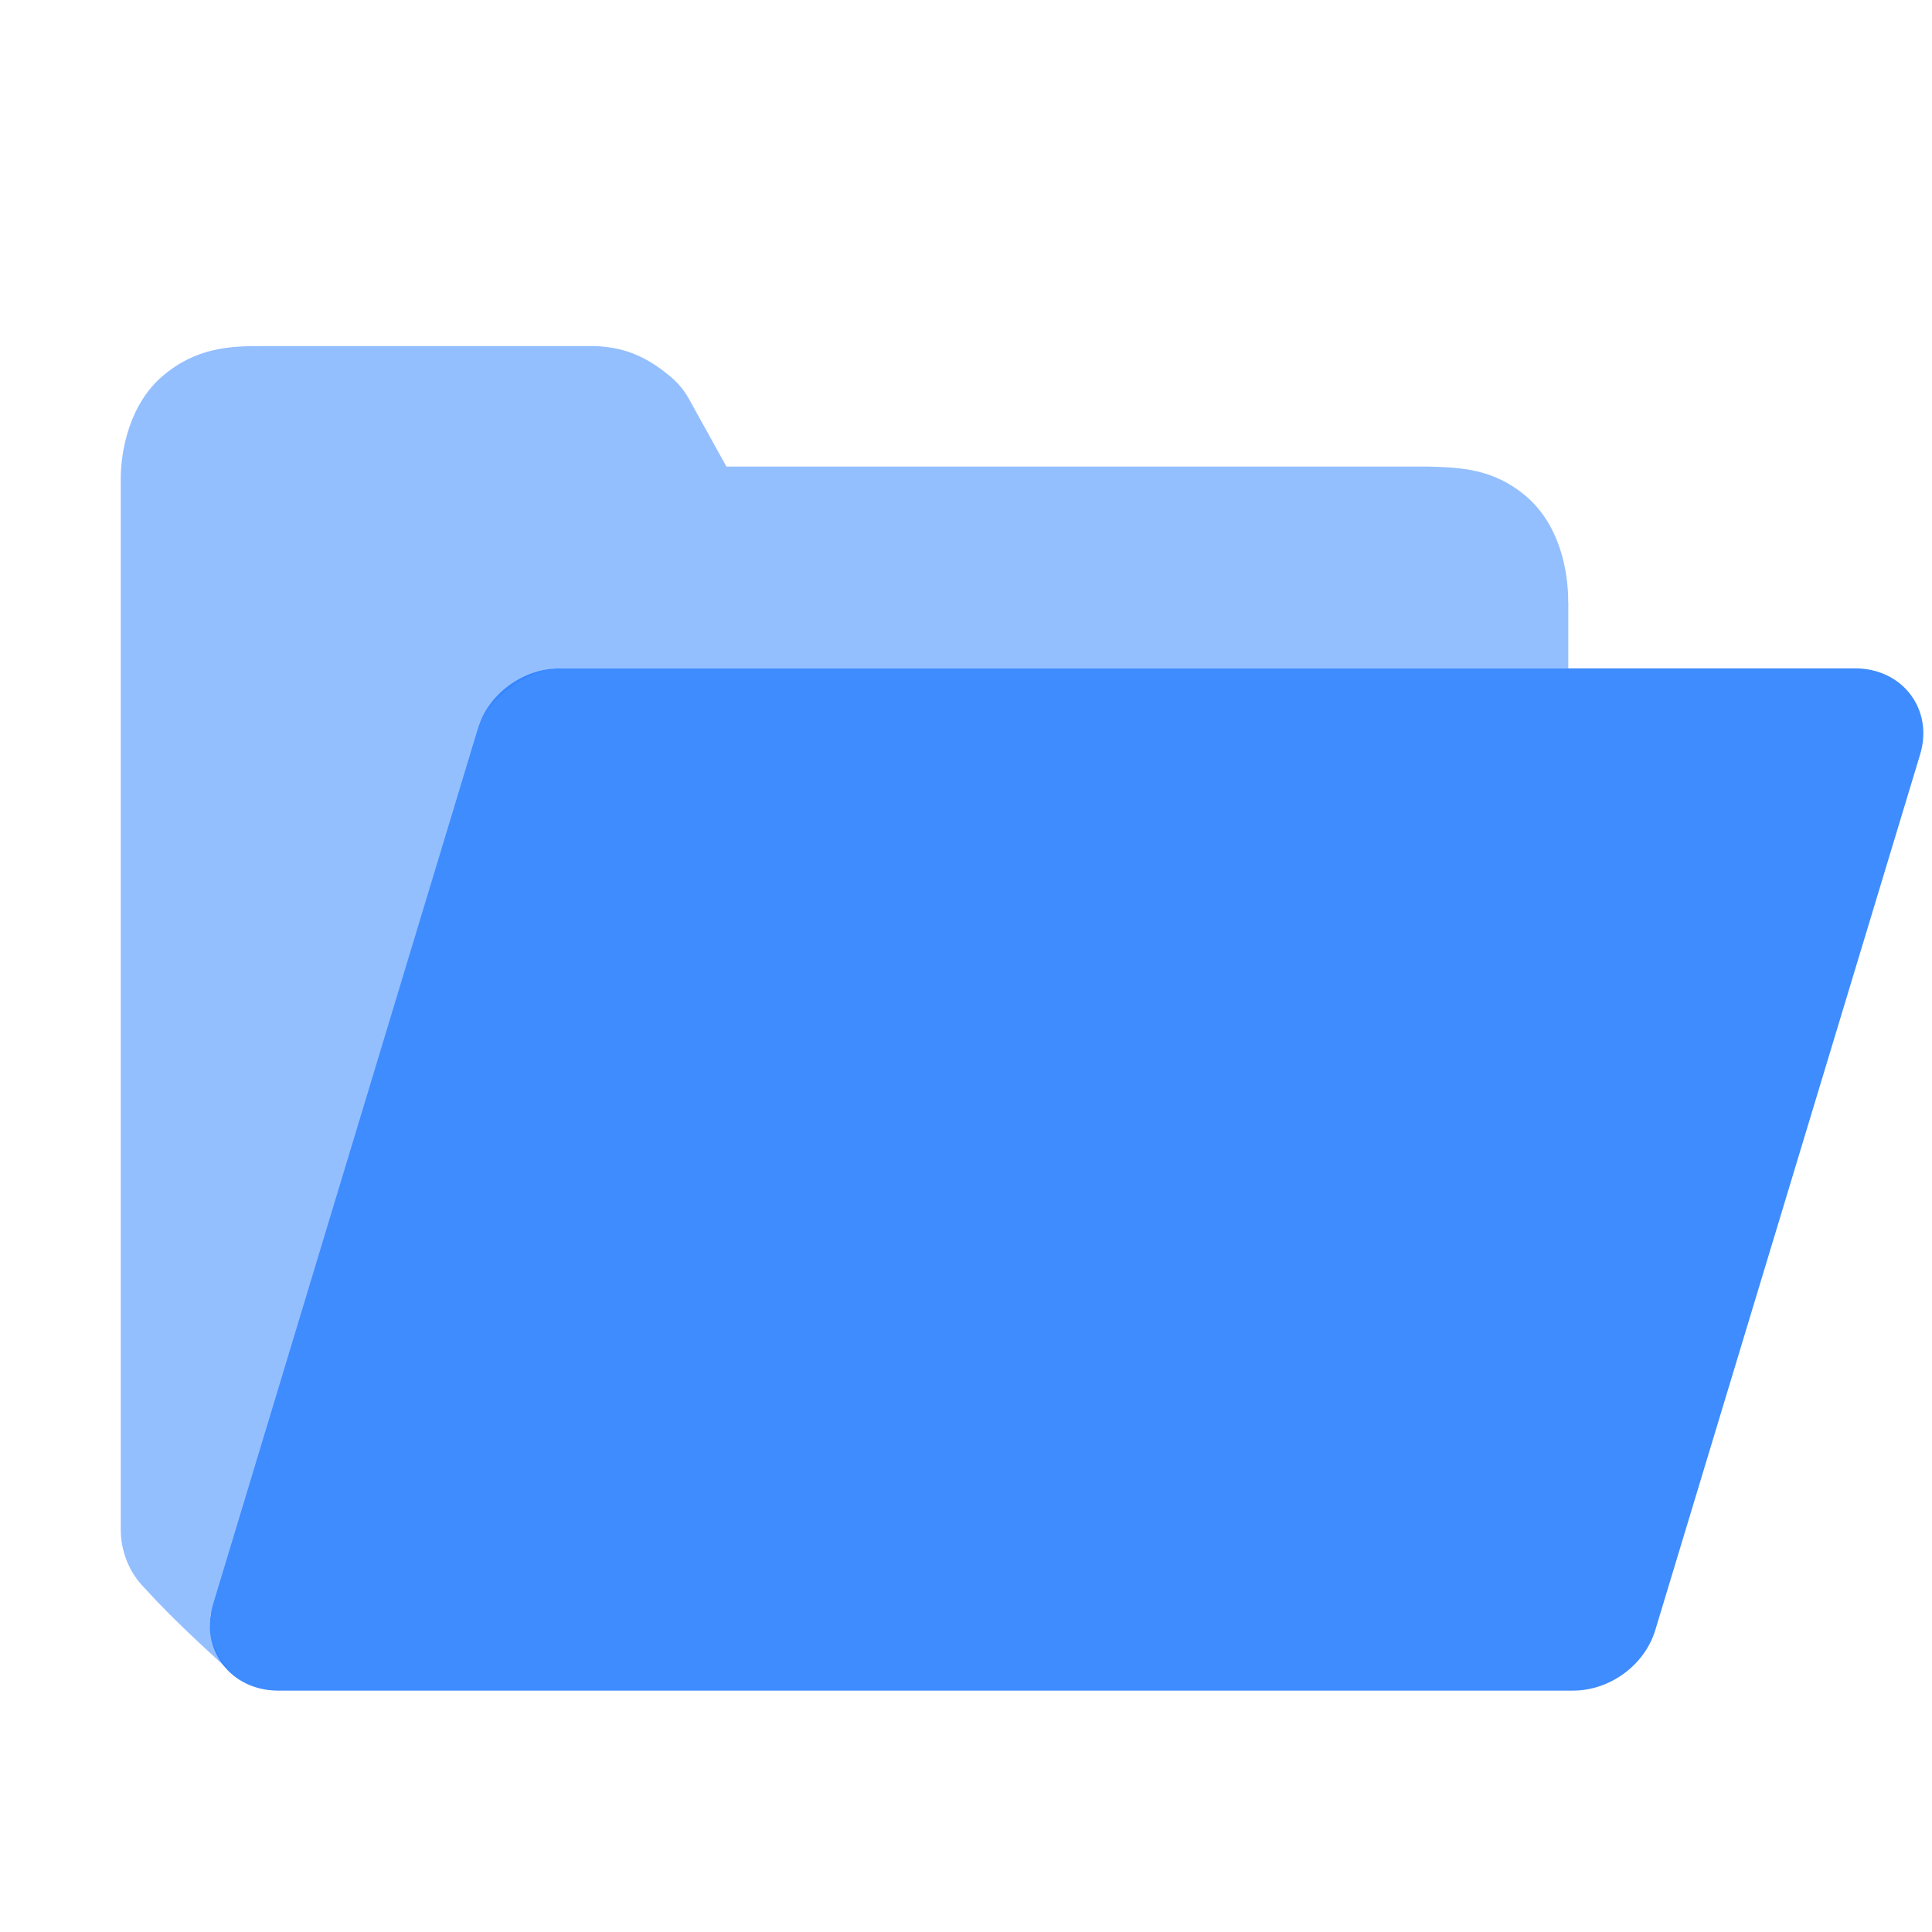
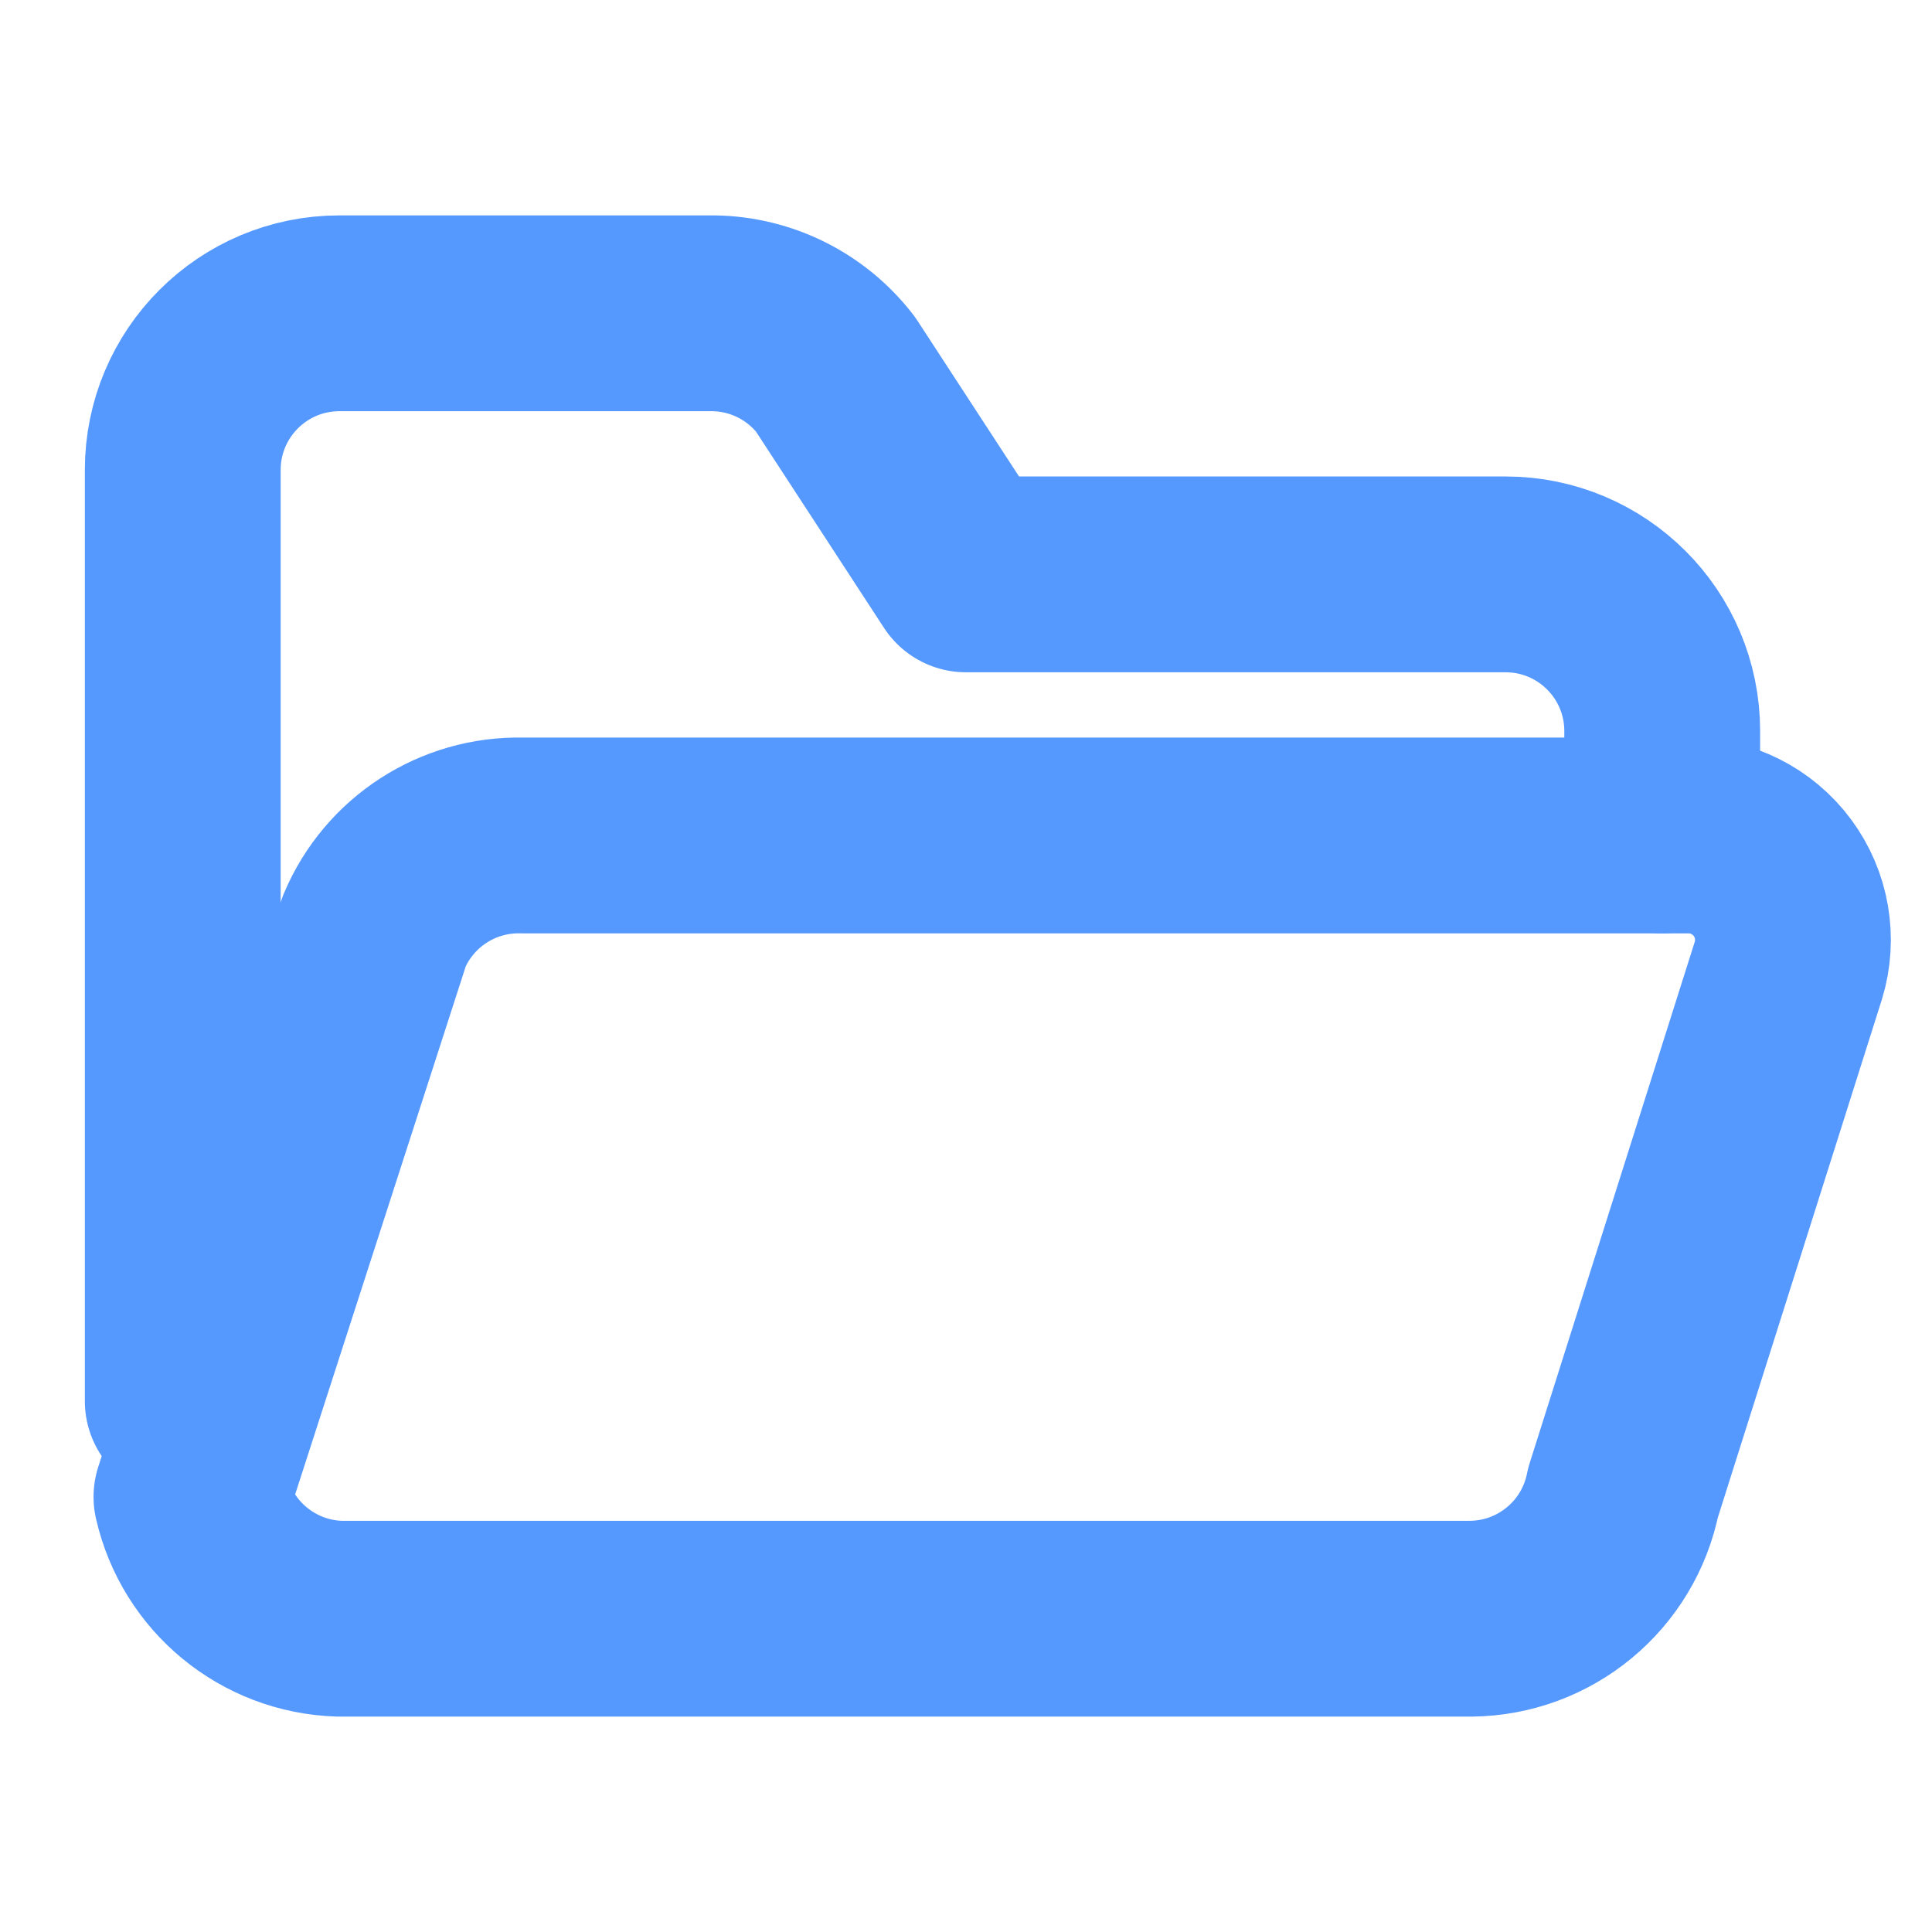
- <svg xmlns="http://www.w3.org/2000/svg" width="16" height="16" viewBox="0 0 16 16" version="1.1" id="SVGRoot">
-   <defs id="defs815" />
-   <g id="layer1" transform="translate(0,-8)">
-     <path style="color:#000000;font-style:normal;font-variant:normal;font-weight:normal;font-stretch:normal;font-size:medium;line-height:normal;font-family:sans-serif;font-variant-ligatures:normal;font-variant-position:normal;font-variant-caps:normal;font-variant-numeric:normal;font-variant-alternates:normal;font-feature-settings:normal;text-indent:0;text-align:start;text-decoration:none;text-decoration-line:none;text-decoration-style:solid;text-decoration-color:#000000;letter-spacing:normal;word-spacing:normal;text-transform:none;writing-mode:lr-tb;direction:ltr;text-orientation:mixed;dominant-baseline:auto;baseline-shift:baseline;text-anchor:start;white-space:normal;shape-padding:0;clip-rule:nonzero;display:inline;overflow:visible;visibility:visible;opacity:0.5;isolation:auto;mix-blend-mode:normal;color-interpolation:sRGB;color-interpolation-filters:linearRGB;solid-color:#000000;solid-opacity:1;vector-effect:none;fill:#2a7fff;fill-opacity:1;fill-rule:nonzero;stroke:none;stroke-width:2;stroke-linecap:butt;stroke-linejoin:round;stroke-miterlimit:4;stroke-dasharray:none;stroke-dashoffset:0;stroke-opacity:1;color-rendering:auto;image-rendering:auto;shape-rendering:auto;text-rendering:auto;enable-background:accumulate" d="m 2.155,10.866 c -0.254,0 -0.534,0.014 -0.807,0.247 C 1.075,11.345 0.994,11.731 1,12 v 8.666 c -7.71e-5,0.184 0.072,0.361 0.199,0.487 0.236,0.262 0.532,0.528 0.779,0.755 -0.075,-0.07 -0.276,-0.251 -0.233,-0.542 L 3.956,14.035 c 0.061,-0.228 0.408,-0.496 0.679,-0.5 h 8.353 v -0.552 l -0.001,0.005 c 0.002,-0.26 -0.071,-0.639 -0.345,-0.875 -0.274,-0.236 -0.555,-0.241 -0.809,-0.249 H 6.016 L 5.708,11.308 C 5.669,11.236 5.617,11.173 5.555,11.121 5.419,11.007 5.219,10.866 4.902,10.866 Z" id="path1026" />
-     <path style="color:#000000;font-style:normal;font-variant:normal;font-weight:normal;font-stretch:normal;font-size:medium;line-height:normal;font-family:sans-serif;font-variant-ligatures:normal;font-variant-position:normal;font-variant-caps:normal;font-variant-numeric:normal;font-variant-alternates:normal;font-feature-settings:normal;text-indent:0;text-align:start;text-decoration:none;text-decoration-line:none;text-decoration-style:solid;text-decoration-color:#000000;letter-spacing:normal;word-spacing:normal;text-transform:none;writing-mode:lr-tb;direction:ltr;text-orientation:mixed;dominant-baseline:auto;baseline-shift:baseline;text-anchor:start;white-space:normal;shape-padding:0;clip-rule:nonzero;display:inline;overflow:visible;visibility:visible;opacity:0.9;isolation:auto;mix-blend-mode:normal;color-interpolation:sRGB;color-interpolation-filters:linearRGB;solid-color:#000000;solid-opacity:1;vector-effect:none;fill:#2a7fff;fill-opacity:1;fill-rule:nonzero;stroke:none;stroke-width:1.852;stroke-linecap:round;stroke-linejoin:round;stroke-miterlimit:4;stroke-dasharray:none;stroke-dashoffset:0;stroke-opacity:1;paint-order:normal;color-rendering:auto;image-rendering:auto;shape-rendering:auto;text-rendering:auto;enable-background:accumulate" d="M 4.638,13.535 C 4.332,13.535 4.044,13.745 3.956,14.035 l -2.192,7.254 c -0.112,0.371 0.146,0.711 0.538,0.712 h 10.725 c 0.306,-4.1e-5 0.593,-0.211 0.681,-0.5 l 2.194,-7.254 c 0.112,-0.372 -0.146,-0.712 -0.539,-0.712 z" id="rect1030-7" />
-   </g>
+ <svg xmlns="http://www.w3.org/2000/svg" opacity="0.8" width="16" height="16" viewBox="0.9 1.4 22.2 22.2" fill="none" stroke="#2a7fff" stroke-width="2.25" stroke-linecap="round" stroke-linejoin="round">
+   <path d="M3 17.5V6.8A1.8 1.8 0 0 1 4.8 5h4.3a1.8 1.8 0 0 1 1.4.7L12 8h6.2A1.8 1.8 0 0 1 20 9.8V11" />
+   <path d="M3.1 18.6l2.1-6.5A1.8 1.8 0 0 1 6.9 11H20.3a1.2 1.2 0 0 1 1.15 1.55l-1.9 6A1.8 1.8 0 0 1 17.8 20H4.8A1.8 1.8 0 0 1 3.1 18.6z" />
</svg>
